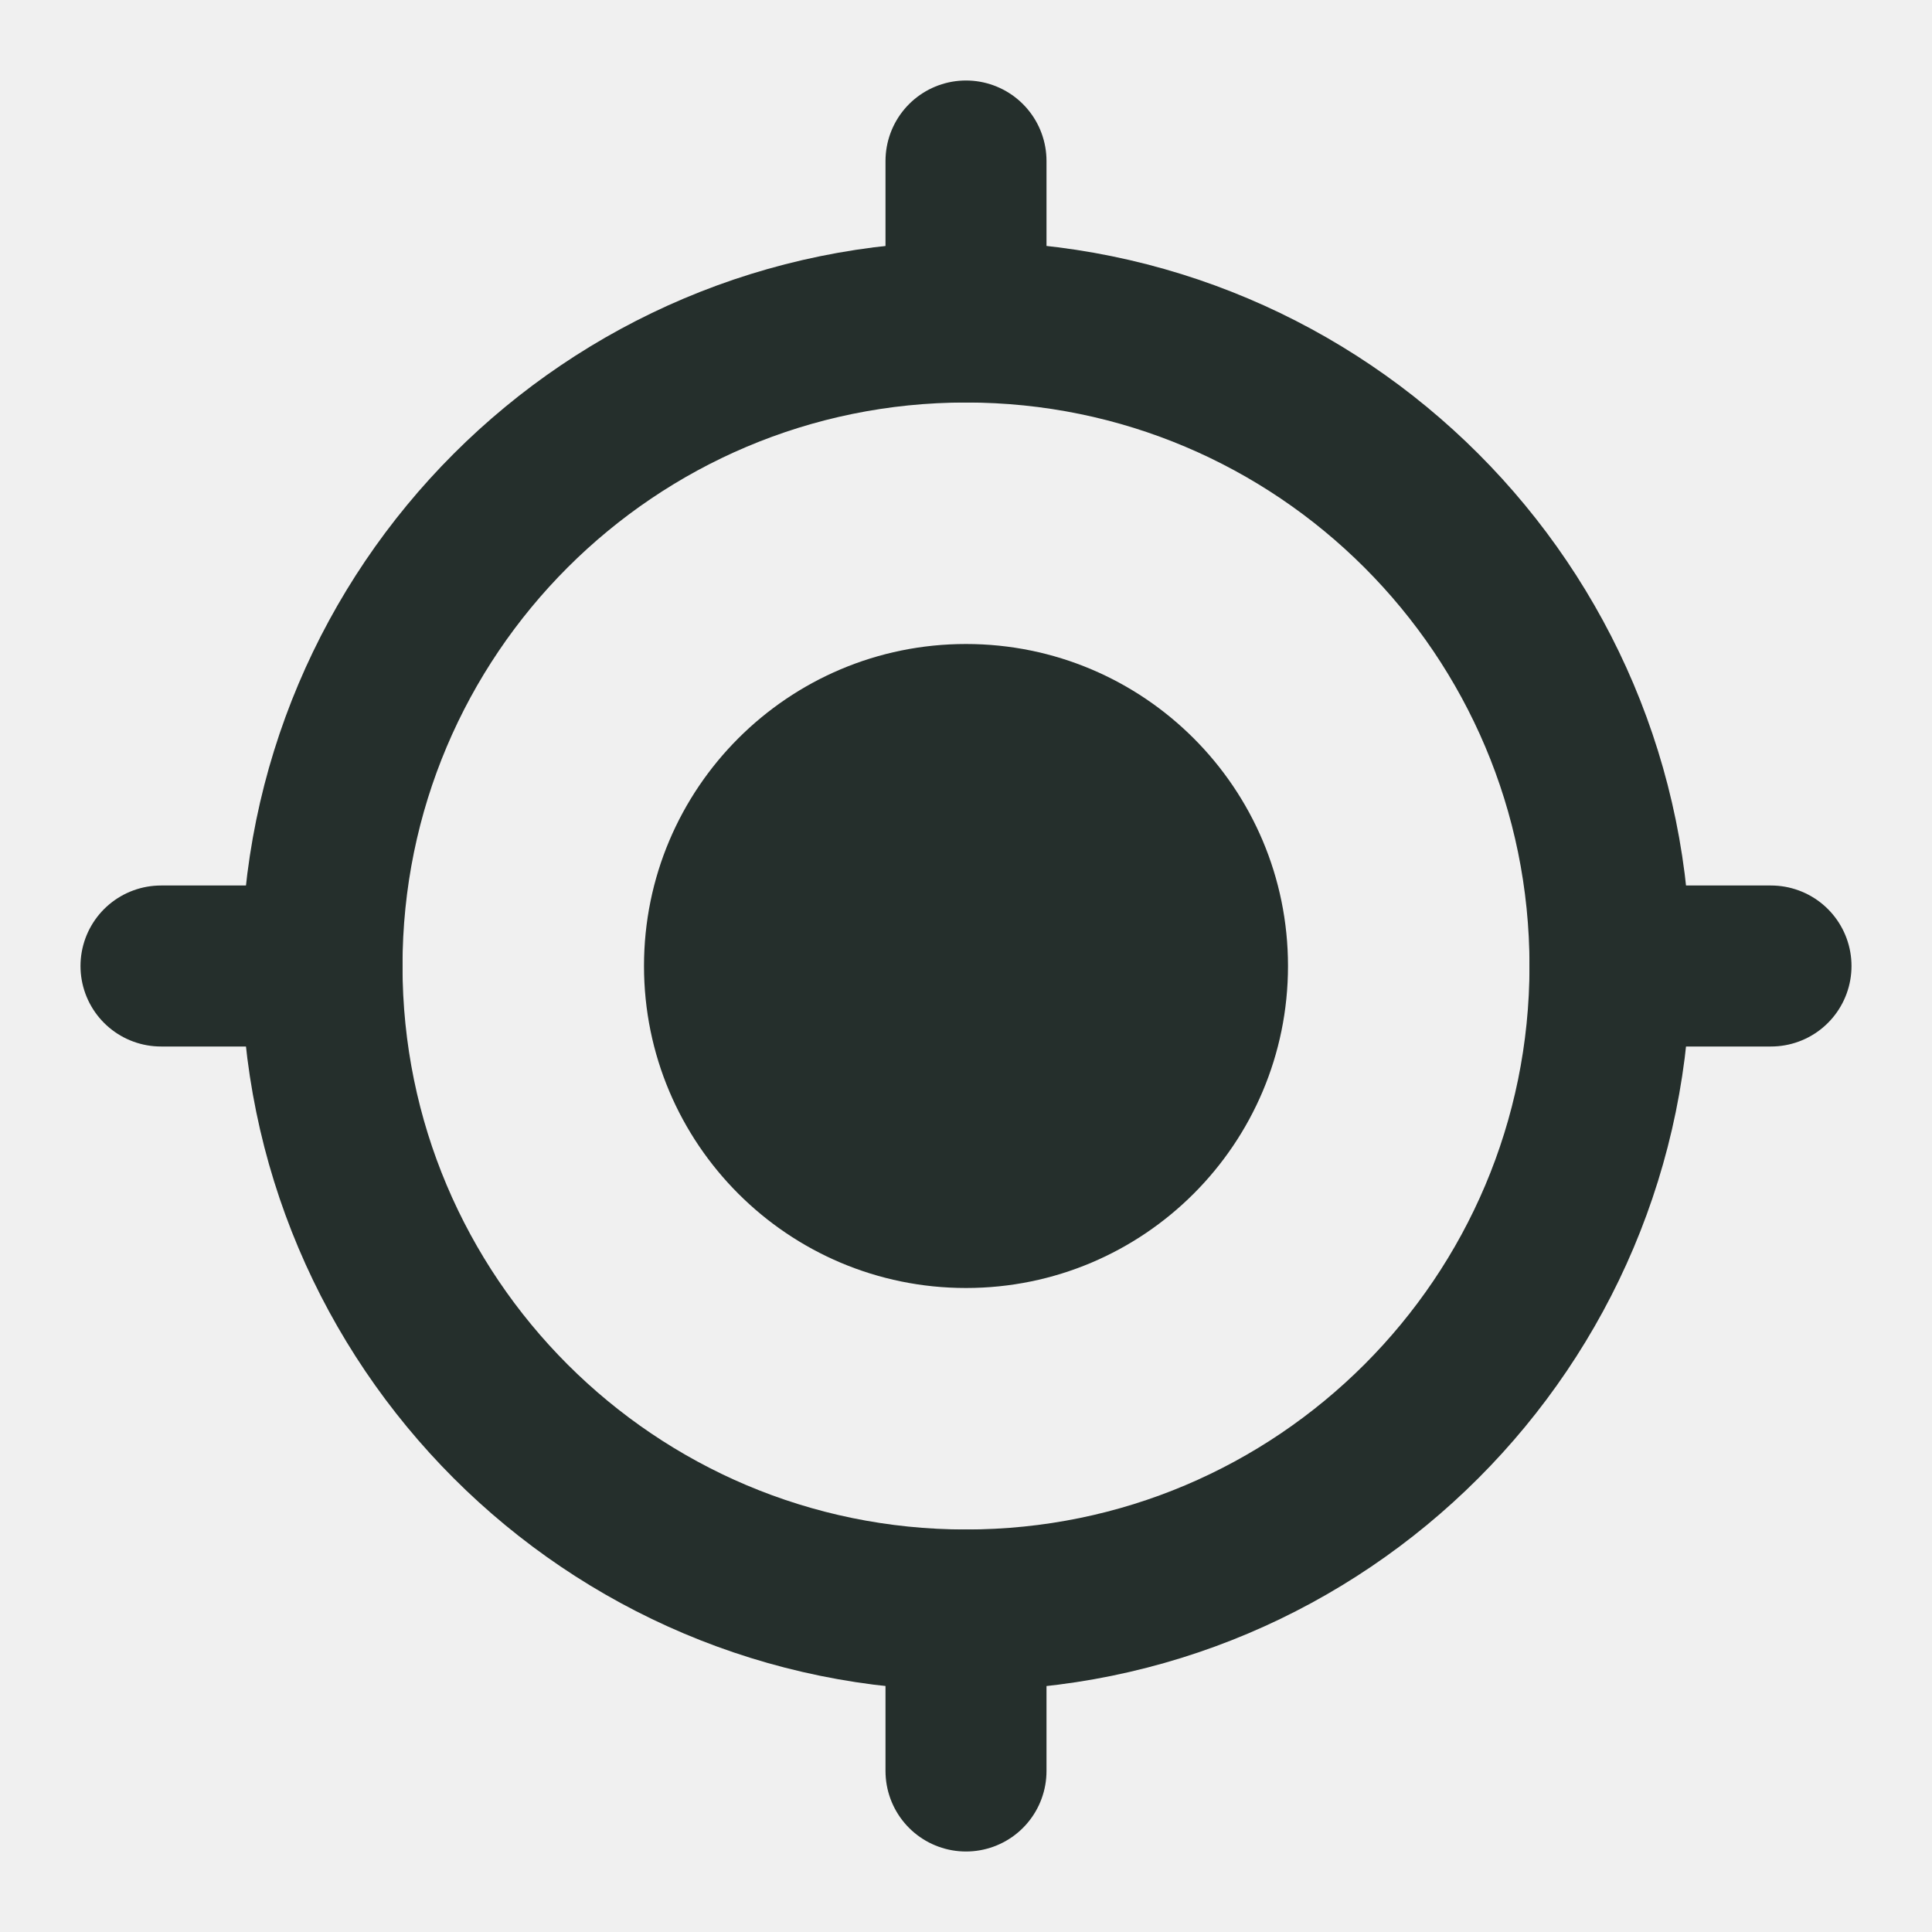
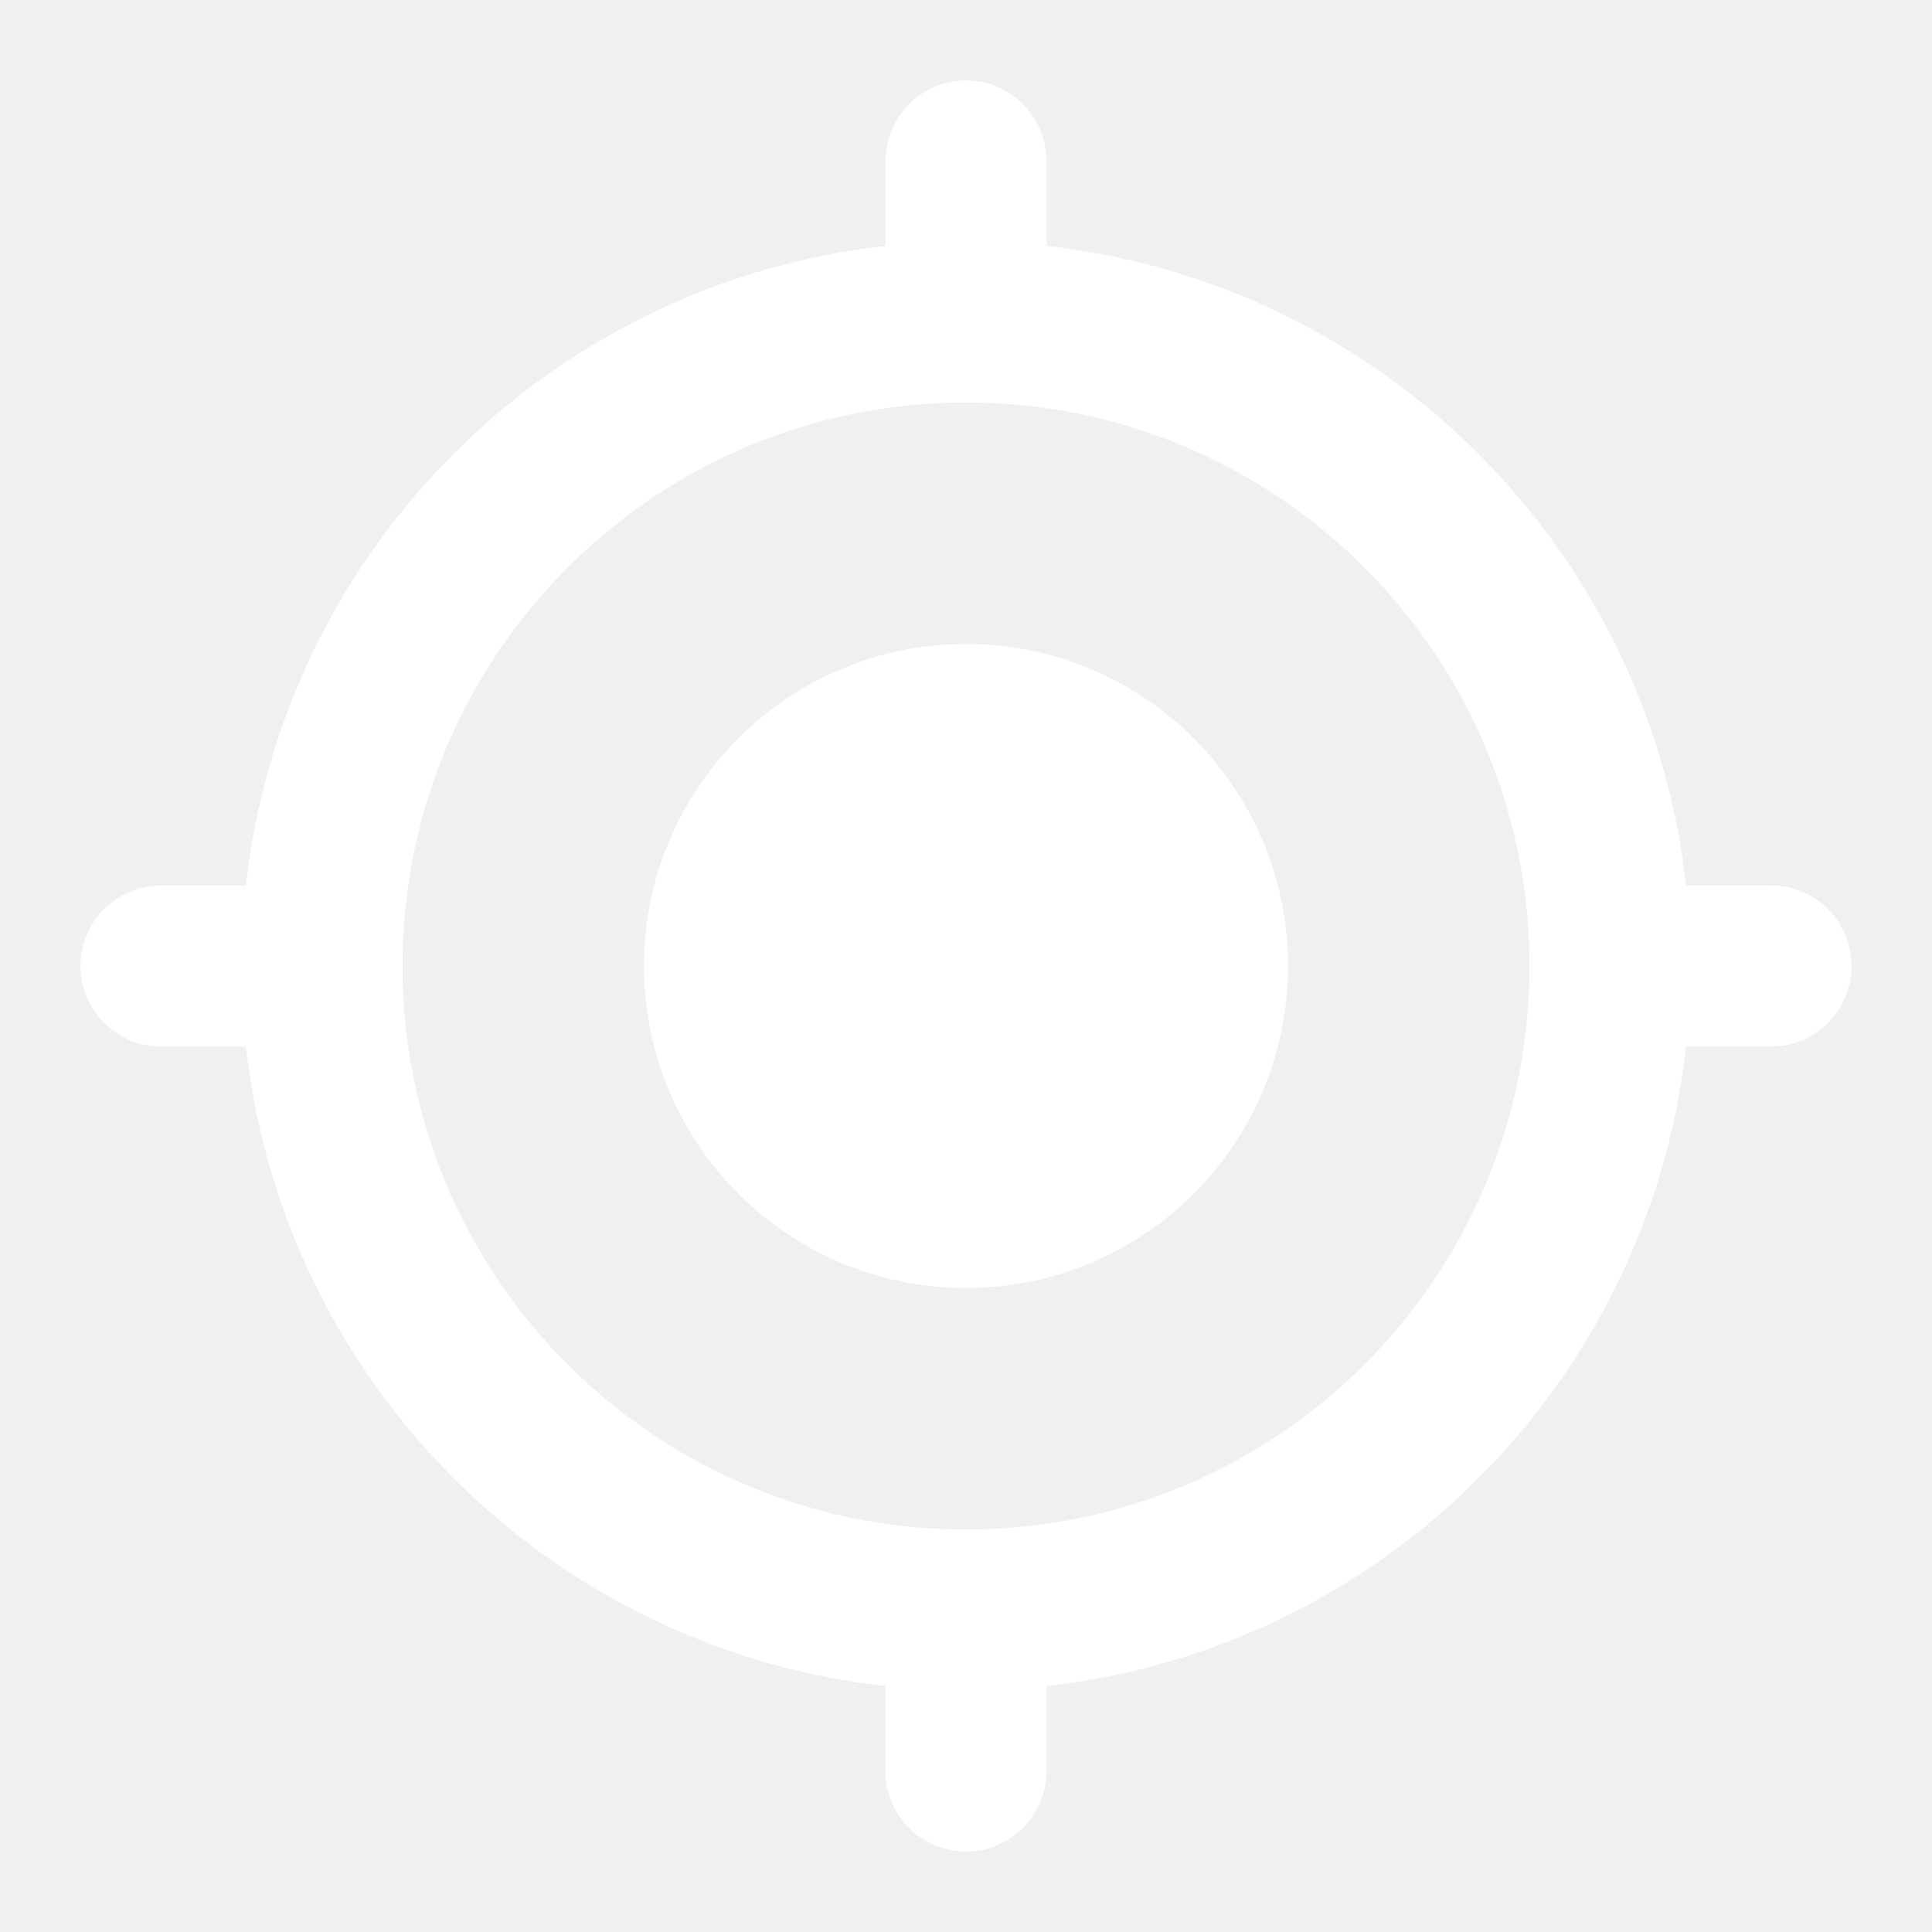
<svg xmlns="http://www.w3.org/2000/svg" width="24" height="24" viewBox="0 0 24 24" fill="none">
-   <path d="M12 4C16.418 4 20 7.582 20 12C20 16.418 16.418 20 12 20C7.582 20 4 16.418 4 12C4 7.582 7.582 4 12 4Z" stroke="#252F2C" stroke-width="2" stroke-linecap="round" />
-   <path d="M12 4V2M20 12H22M12 20V22M4 12H2" stroke="#252F2C" stroke-width="2" stroke-linecap="round" />
-   <path d="M12 16C14.209 16 16 14.209 16 12C16 9.791 14.209 8 12 8C9.791 8 8 9.791 8 12C8 14.209 9.791 16 12 16Z" fill="#252F2C" />
+   <path d="M12 4C16.418 4 20 7.582 20 12C20 16.418 16.418 20 12 20C7.582 20 4 16.418 4 12C4 7.582 7.582 4 12 4Z" stroke="#FFFFFF" stroke-width="2" stroke-linecap="round" />
+   <path d="M12 4V2M20 12H22M12 20V22M4 12H2" stroke="#FFFFFF" stroke-width="2" stroke-linecap="round" />
+   <path d="M12 16C14.209 16 16 14.209 16 12C16 9.791 14.209 8 12 8C9.791 8 8 9.791 8 12C8 14.209 9.791 16 12 16Z" fill="#FFFFFF" />
</svg>
